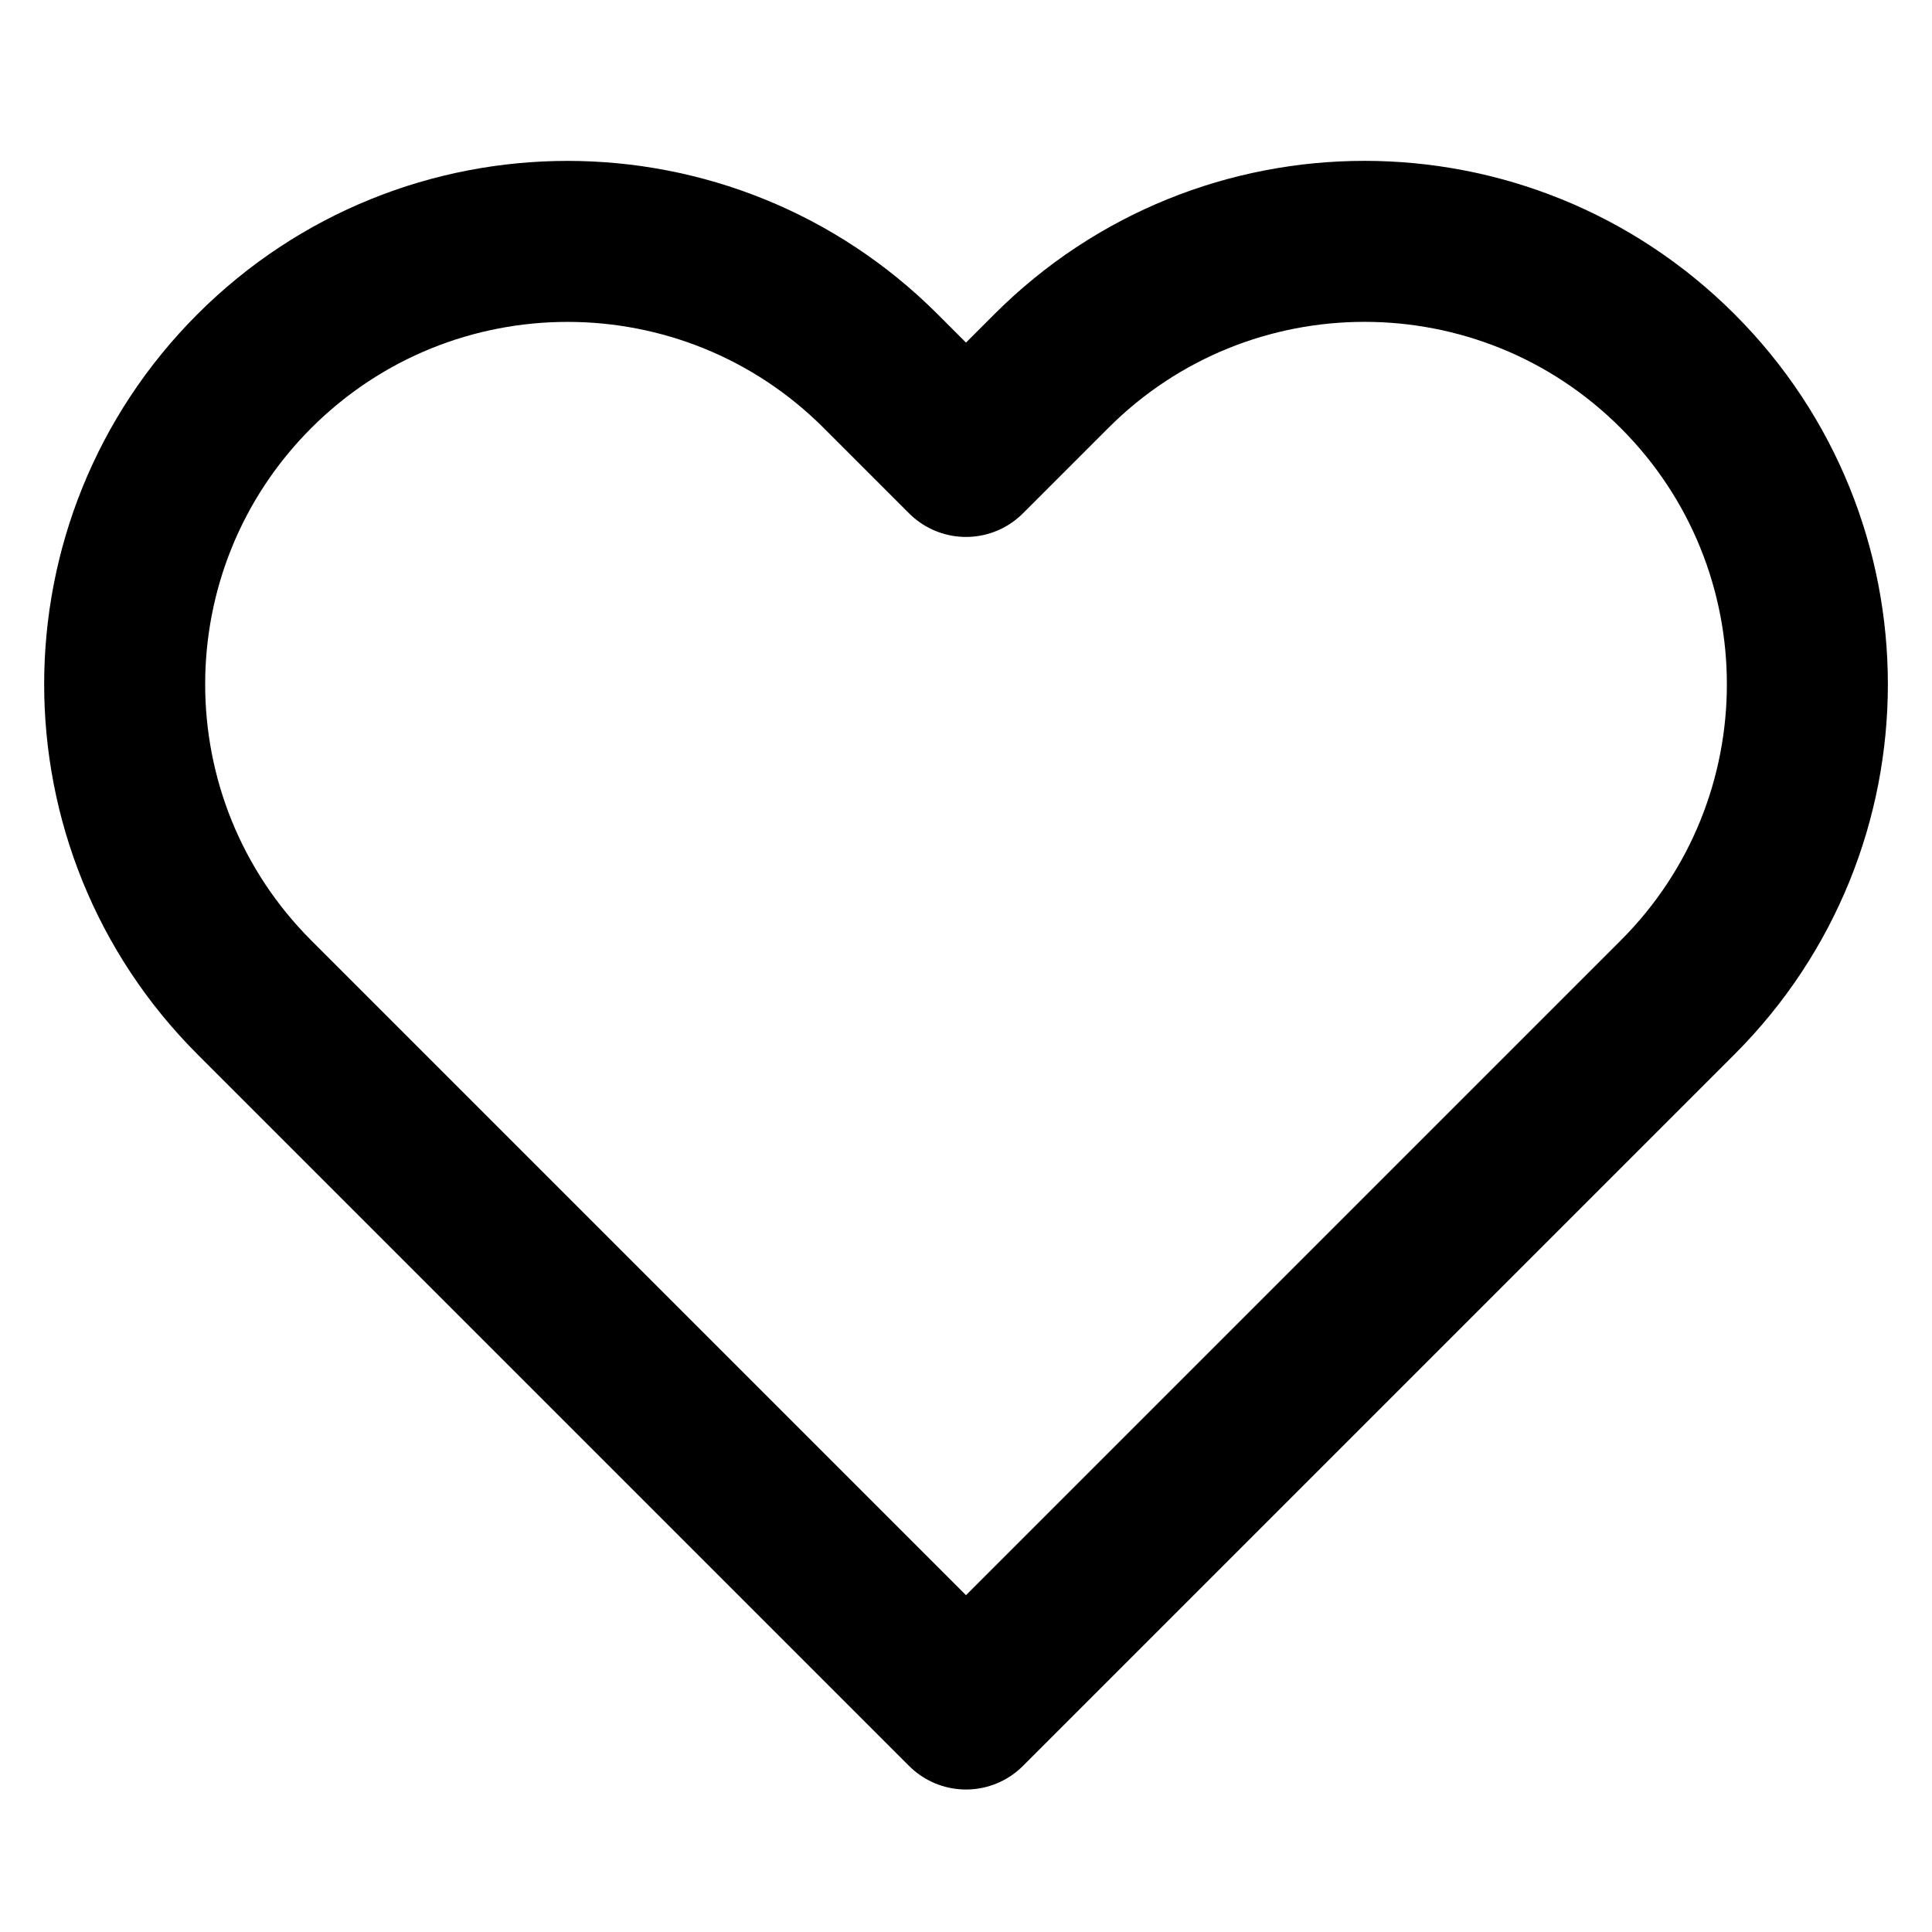
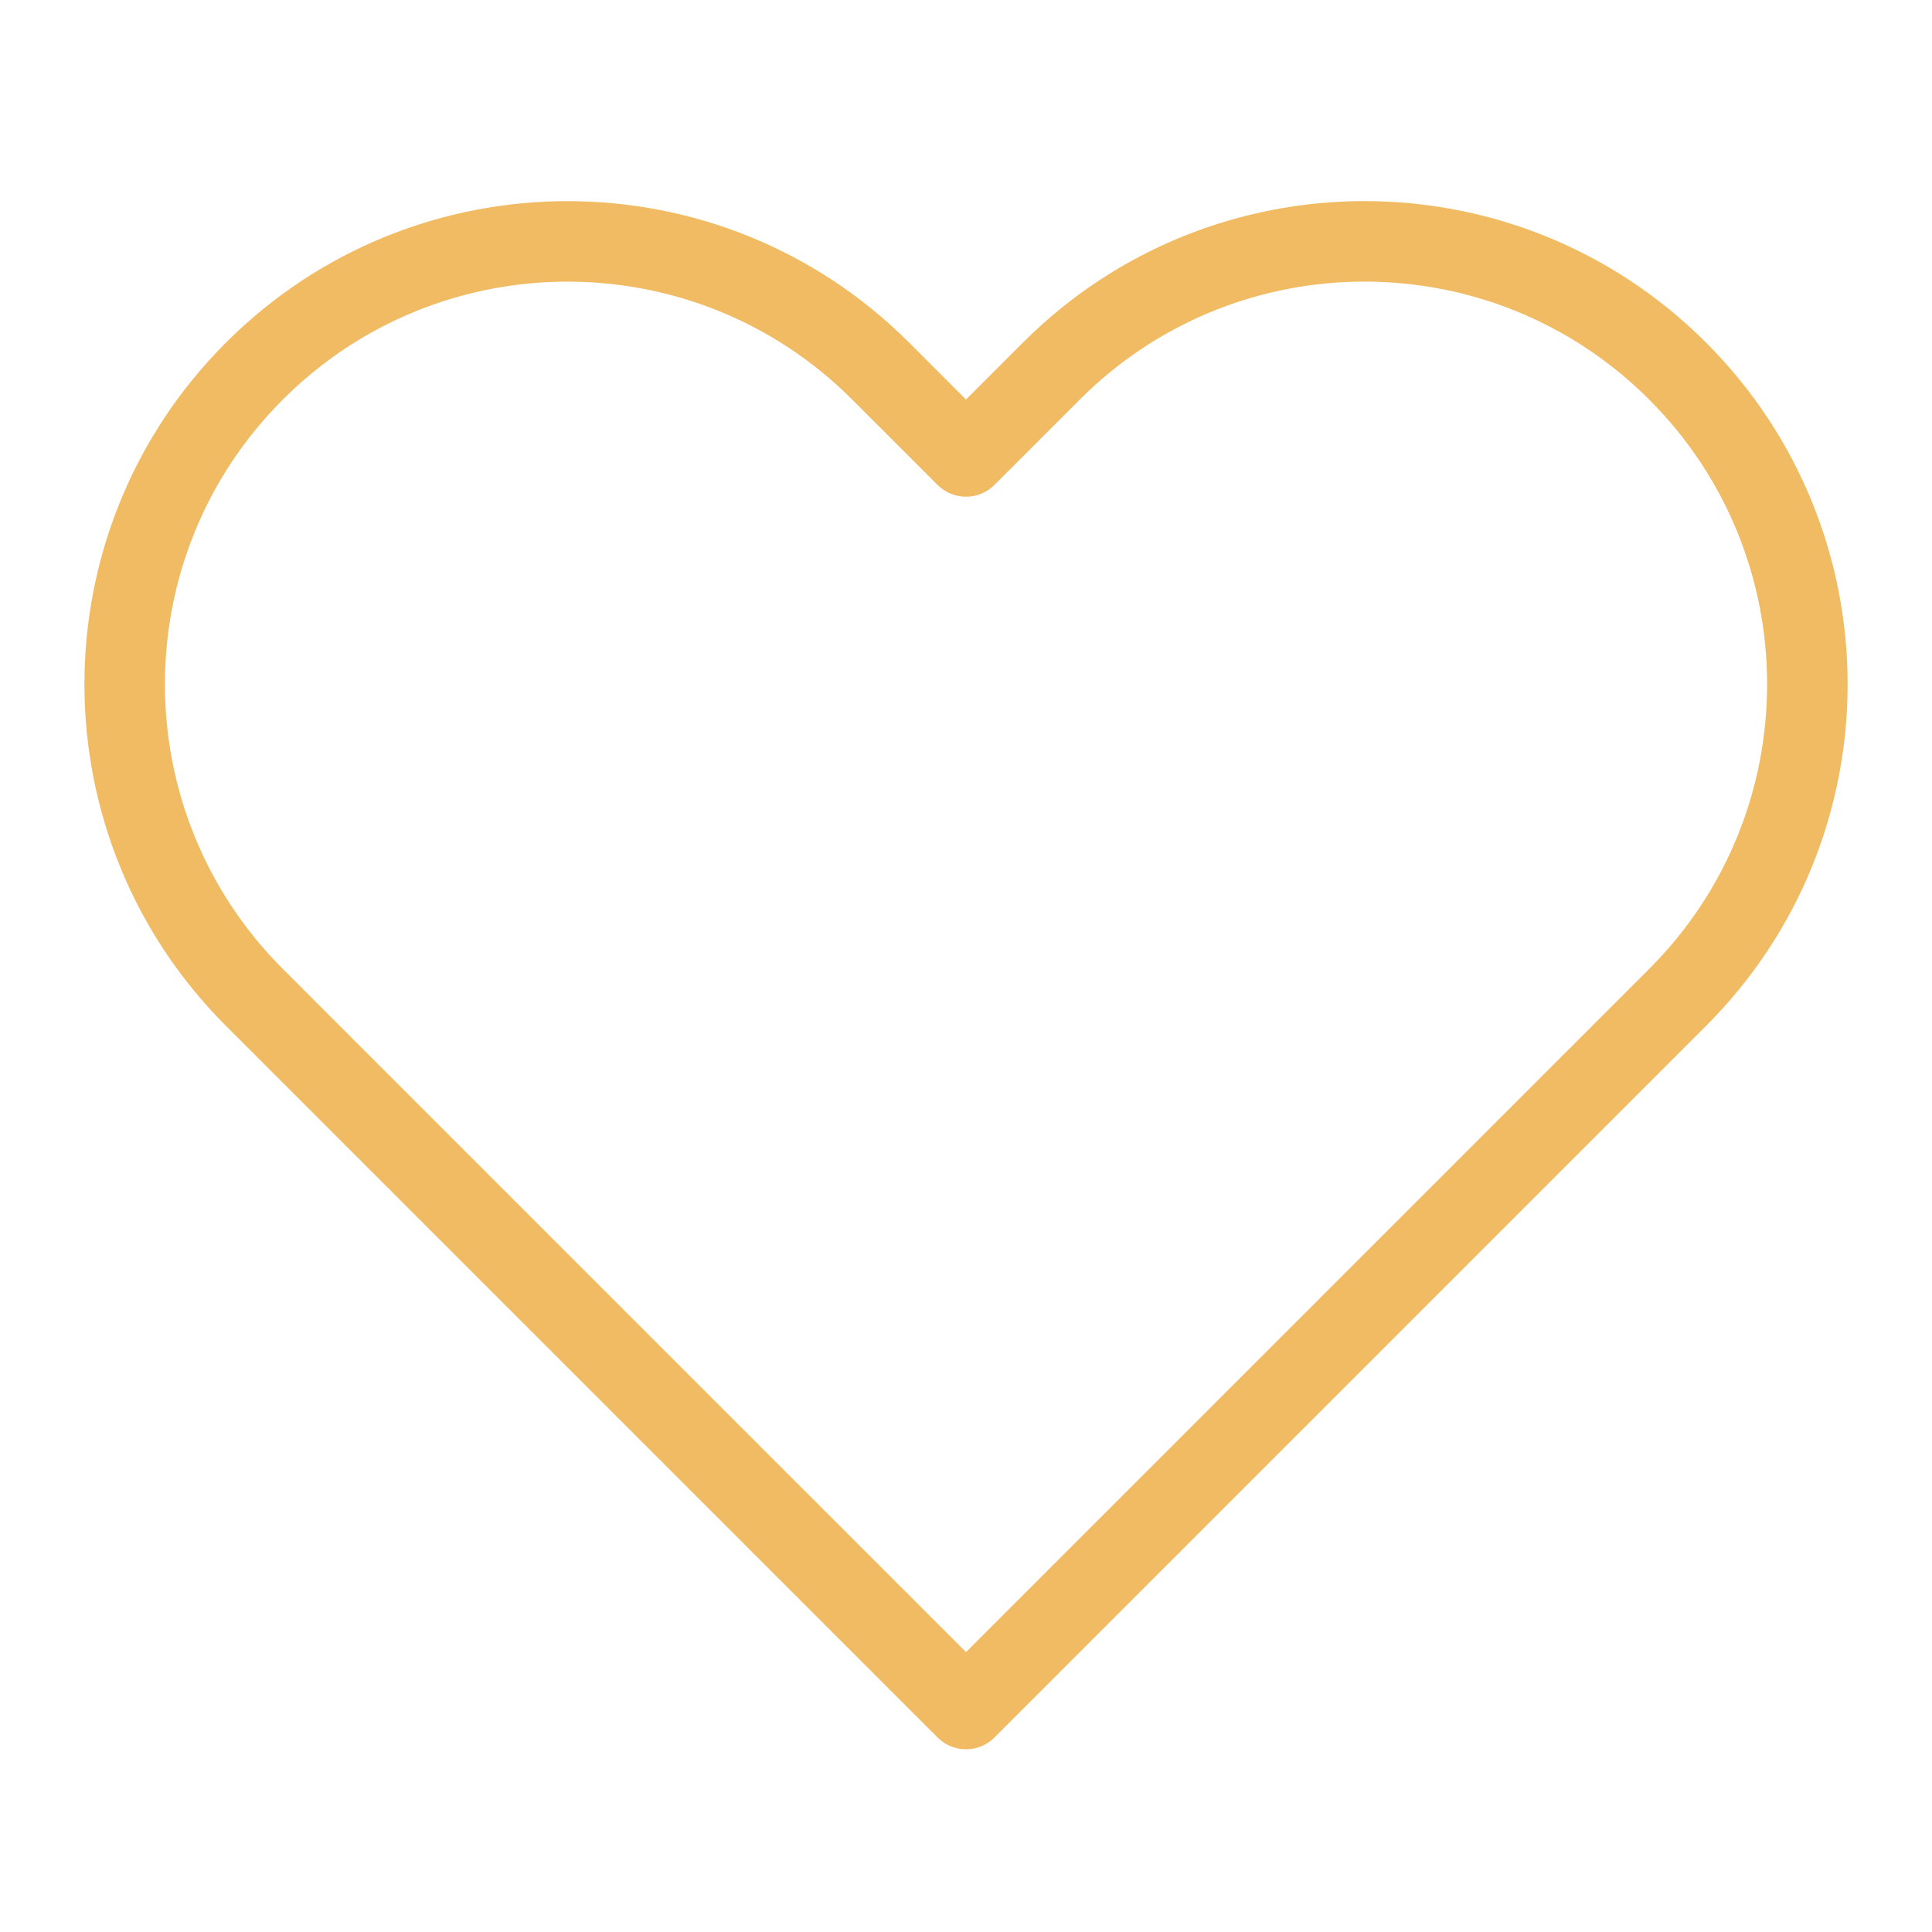
- <svg xmlns="http://www.w3.org/2000/svg" width="24" height="24" viewBox="0 0 24 24" fill="none" stroke="currentColor" stroke-width="2" stroke-linecap="round" stroke-linejoin="round" class="feather feather-heart">
+ <svg xmlns="http://www.w3.org/2000/svg" width="24" height="24" viewBox="0 0 24 24" fill="none" stroke="#F0BB62" stroke-width="1" stroke-linecap="round" stroke-linejoin="round" class="feather feather-heart">
  <path d="M20.84 4.61a5.5 5.5 0 0 0-7.78 0L12 5.67l-1.06-1.06a5.5 5.5 0 0 0-7.78 7.78l1.06 1.06L12 21.23l7.78-7.78 1.06-1.06a5.5 5.5 0 0 0 0-7.78z" />
</svg>
